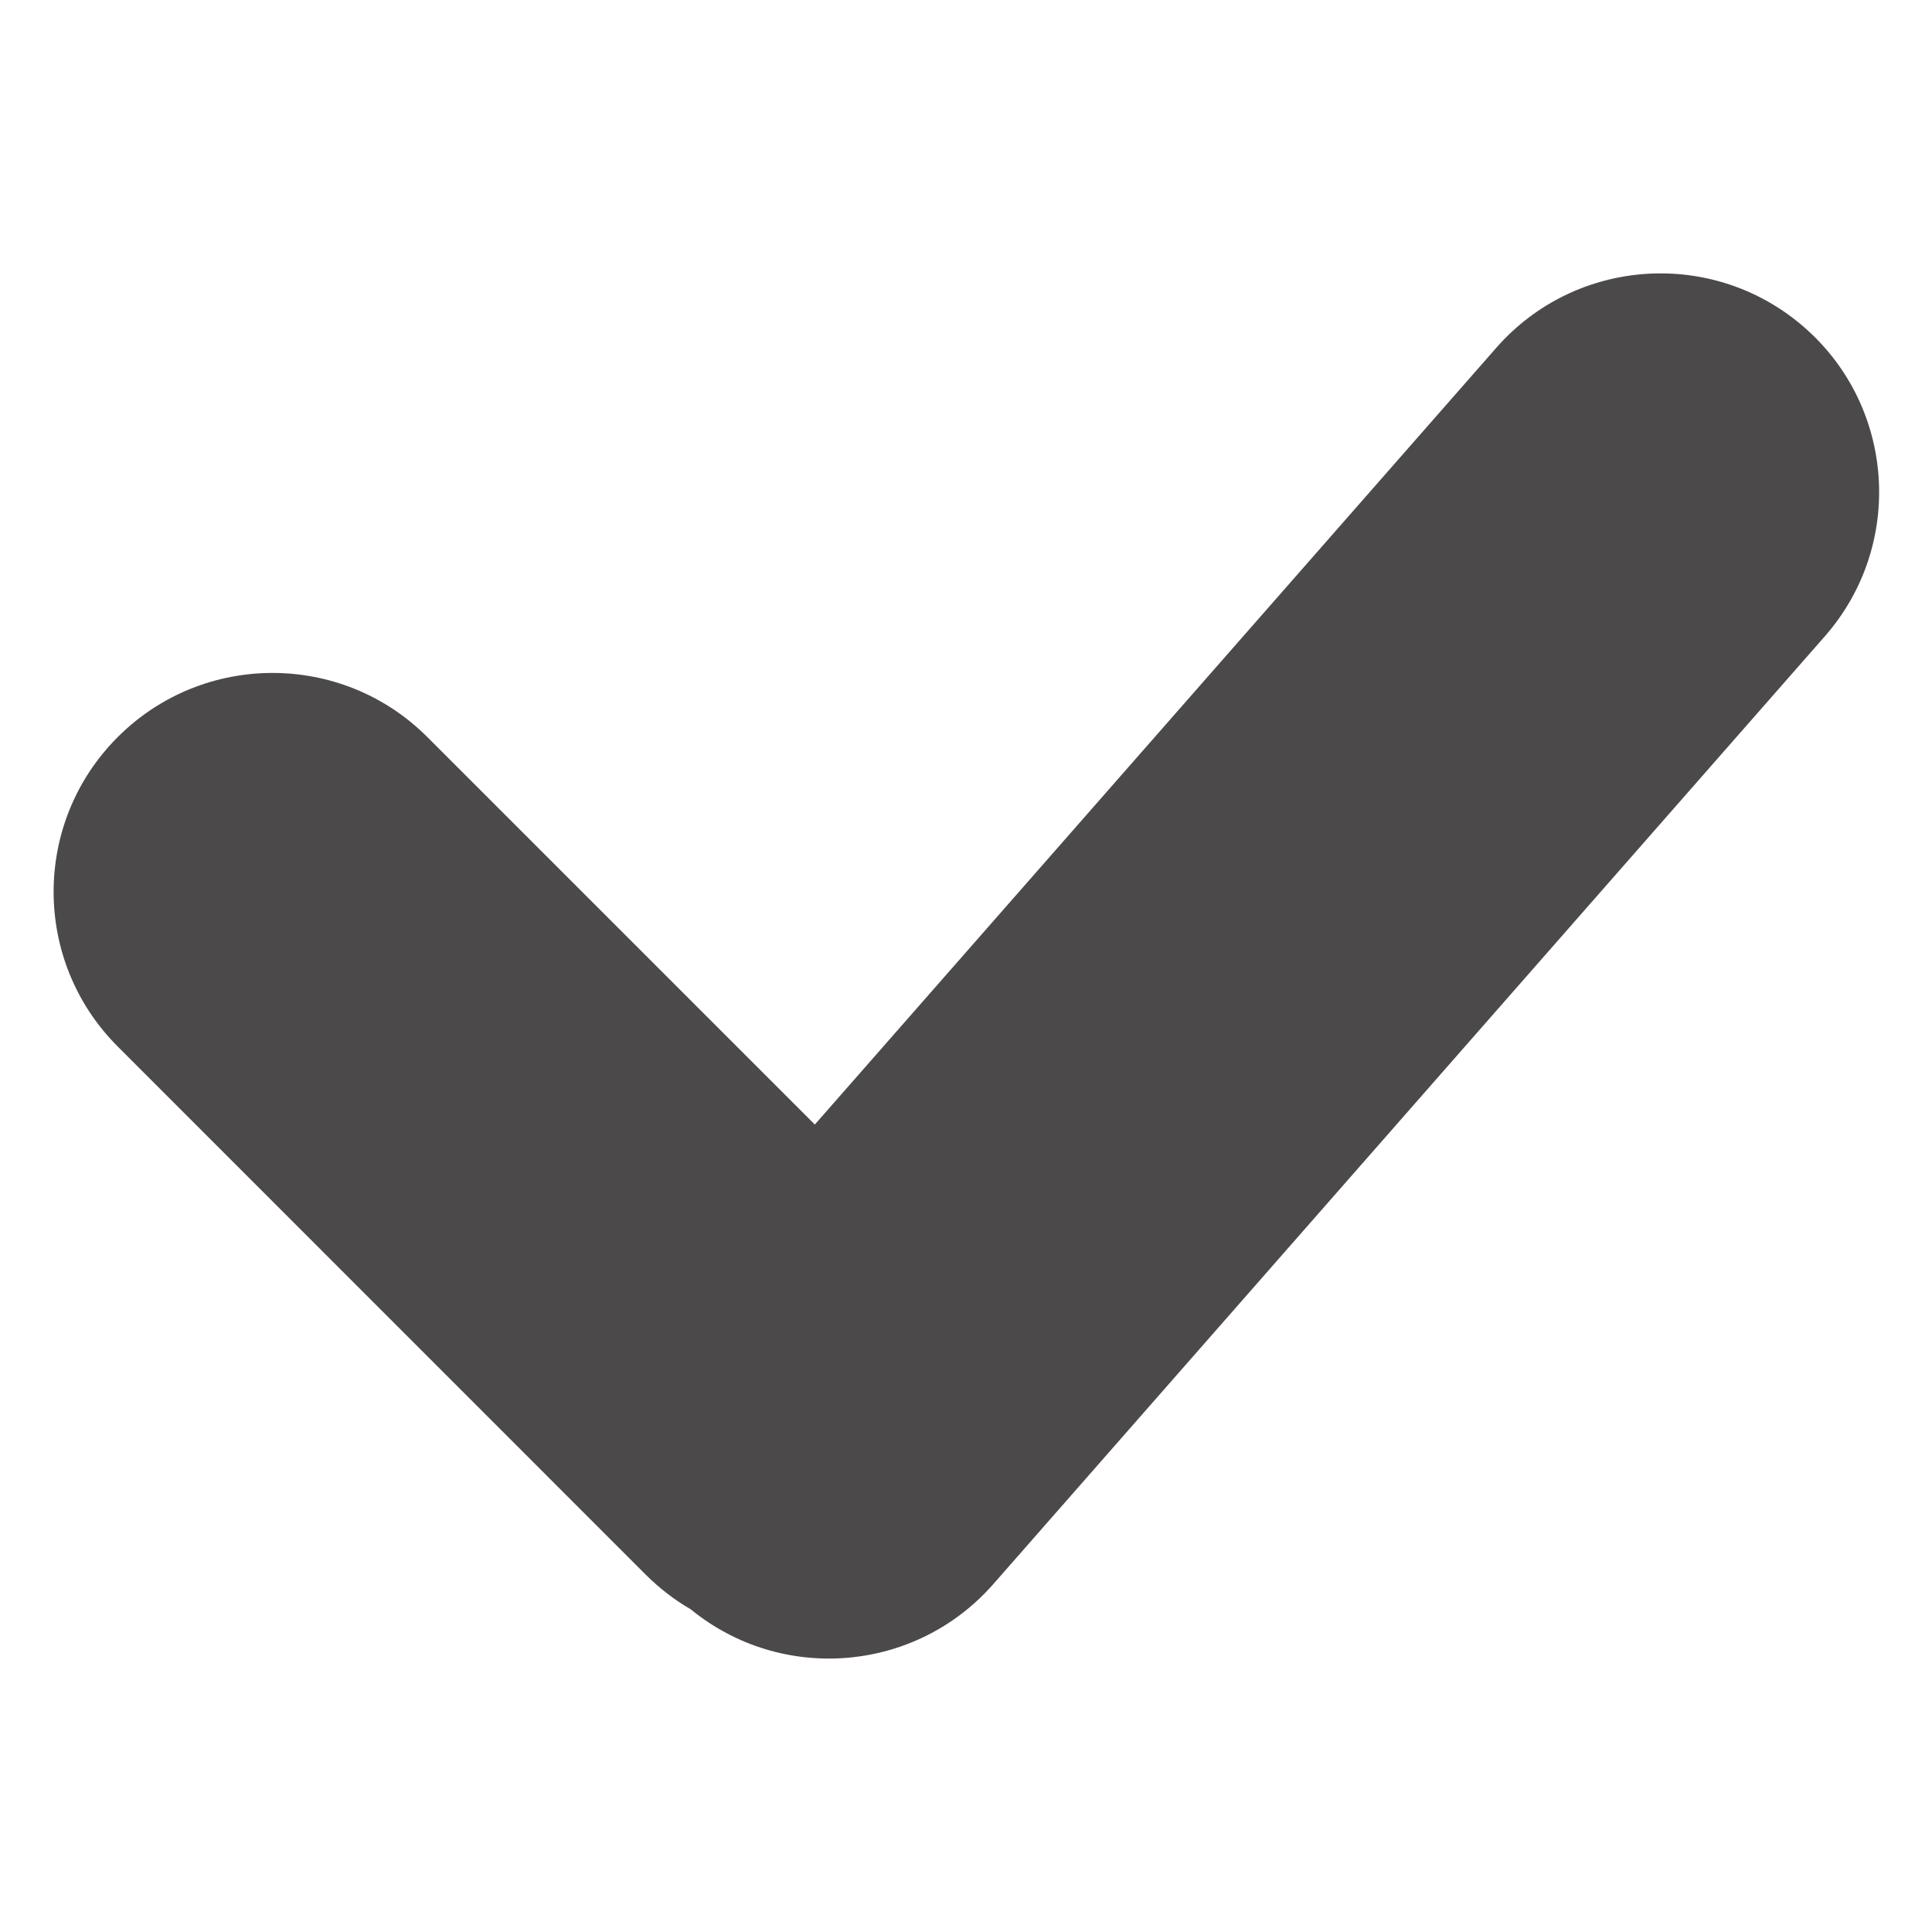
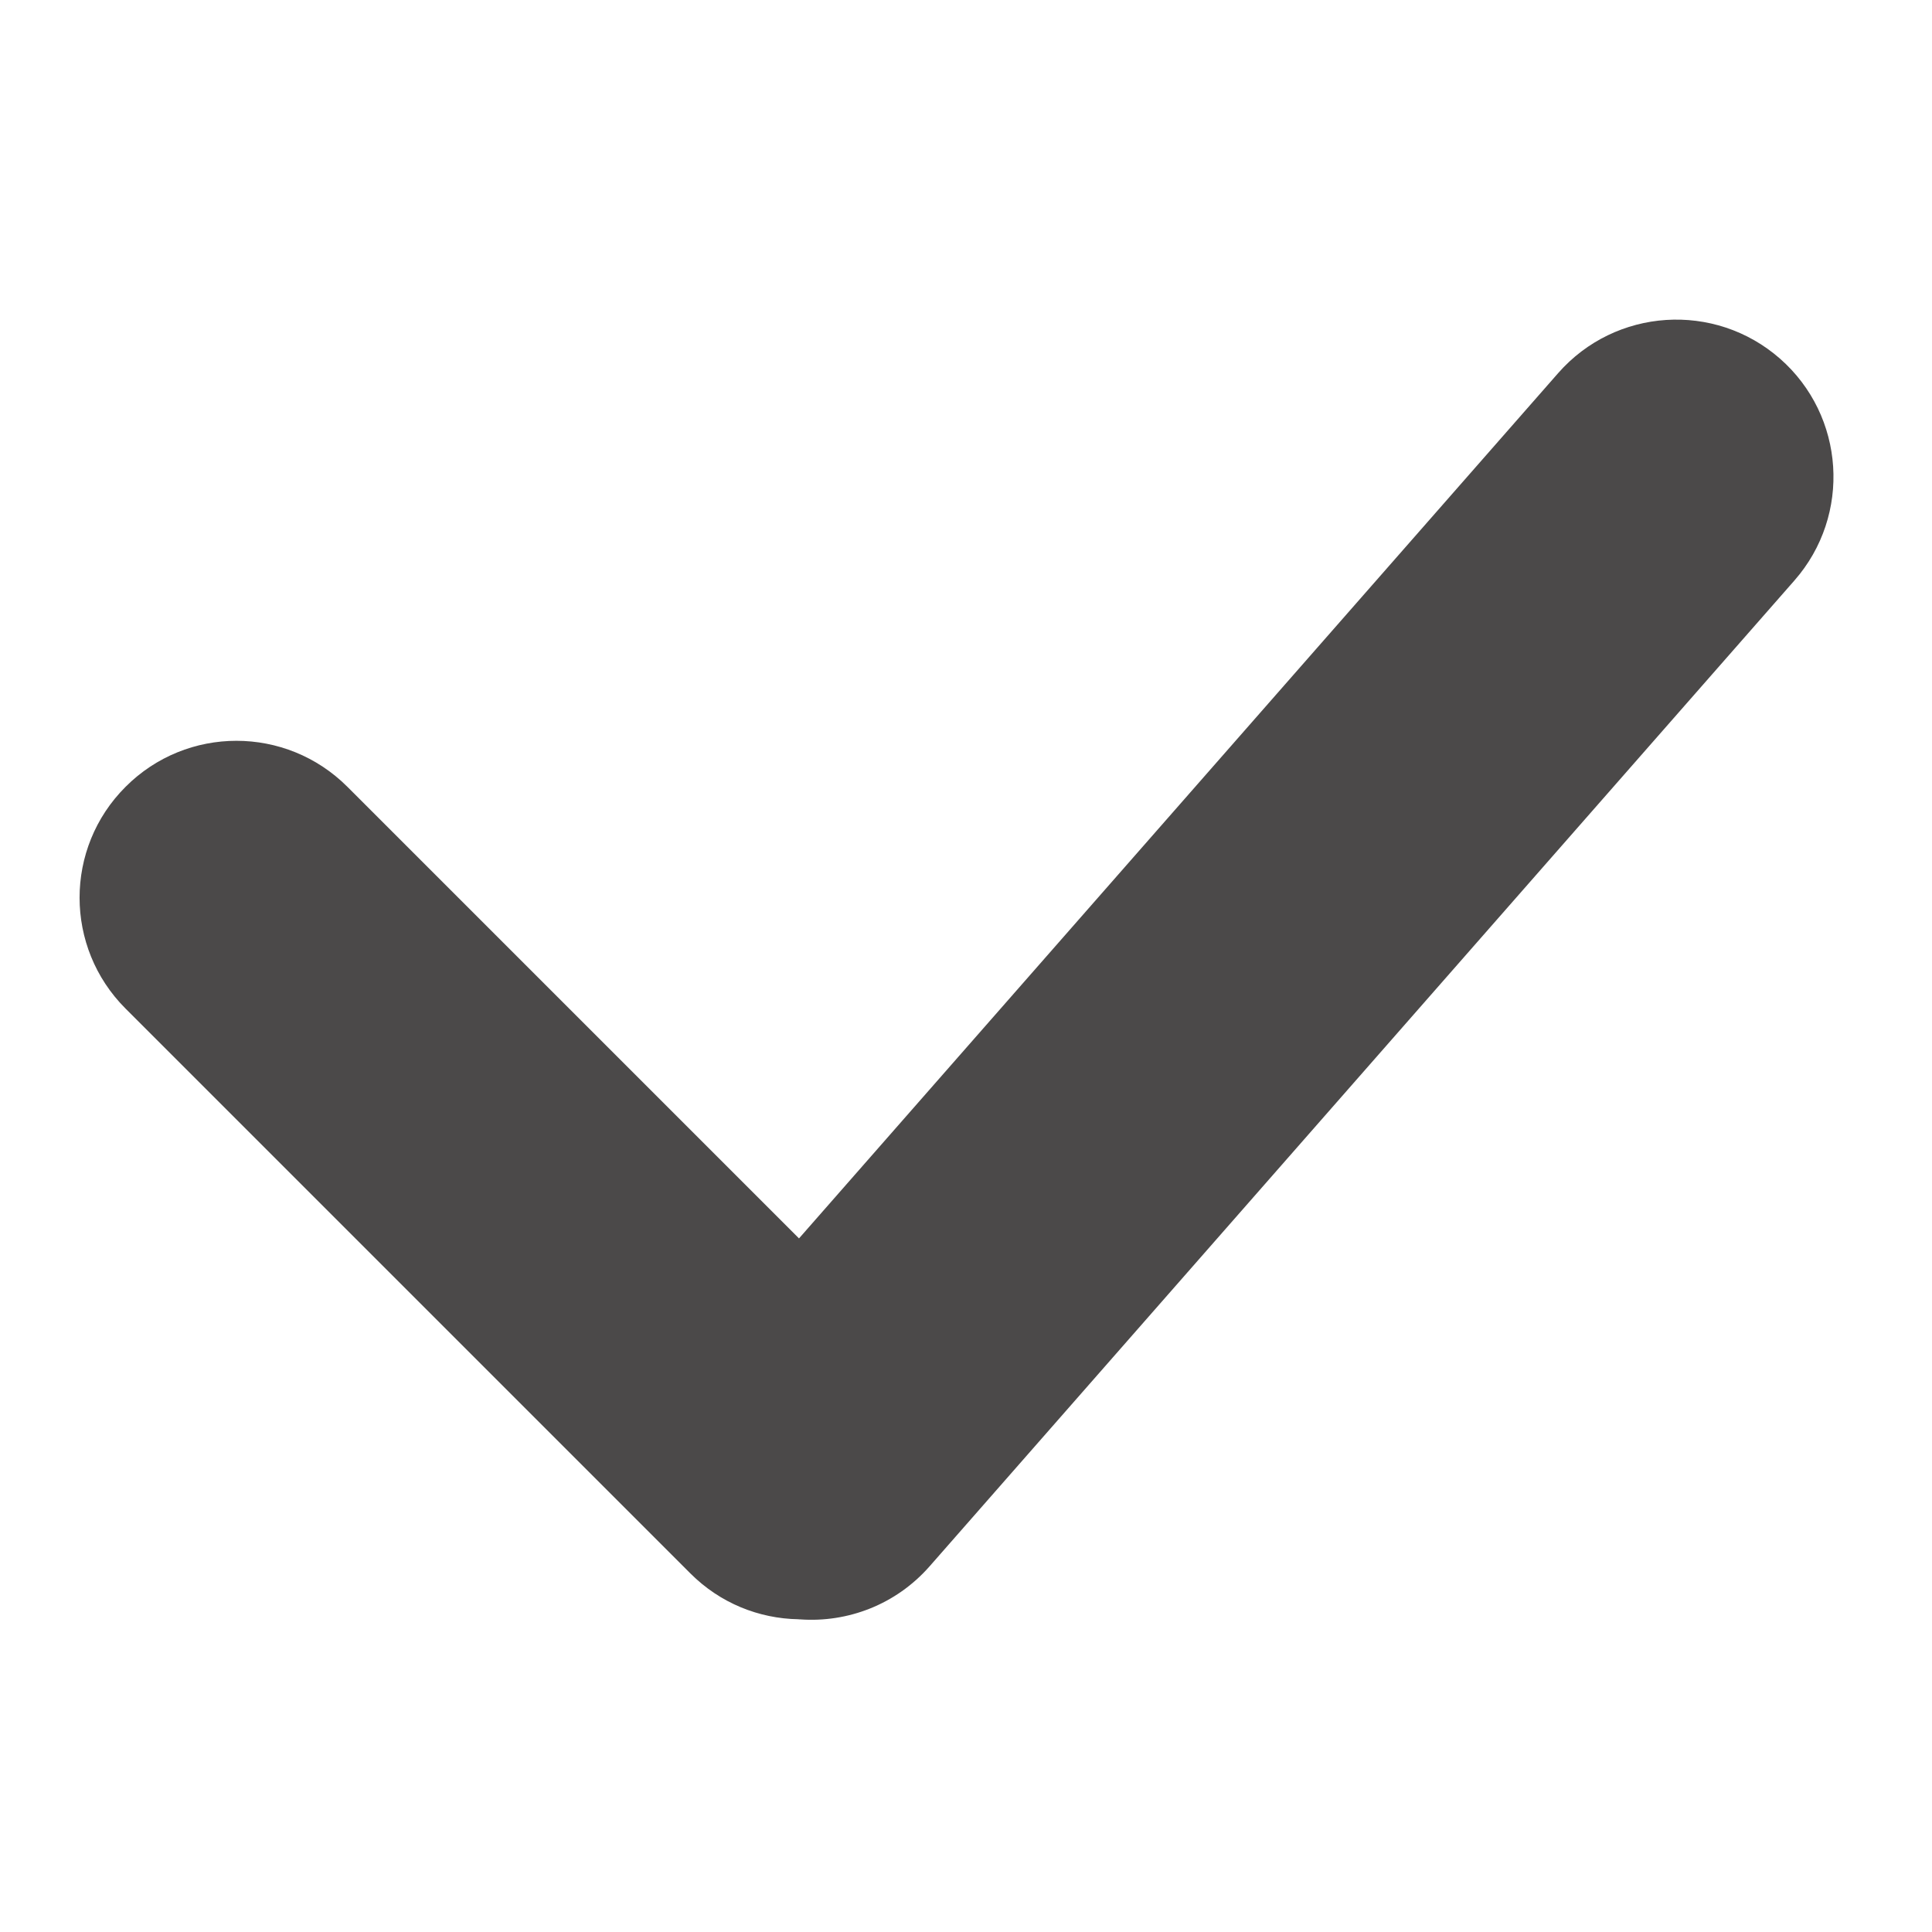
<svg xmlns="http://www.w3.org/2000/svg" width="16" height="16" viewBox="0 0 16 16" fill="none">
-   <path d="M14.946 2.714C15.697 3.373 15.772 4.517 15.113 5.269L8.226 13.119C7.581 13.854 6.472 13.942 5.721 13.328C5.588 13.251 5.464 13.156 5.35 13.043L0.975 8.667C0.267 7.959 0.267 6.812 0.975 6.104C1.683 5.396 2.831 5.396 3.539 6.104L6.748 9.313L12.391 2.881C13.05 2.129 14.194 2.054 14.946 2.714Z" fill="#4B4949" />
+   <path d="M6.627 13.411L6.619 13.411L6.611 13.41C6.286 13.404 5.965 13.278 5.717 13.03L1.04 8.353C0.532 7.845 0.532 7.023 1.04 6.516C1.547 6.008 2.369 6.008 2.877 6.516L6.617 10.256L12.904 3.09C13.378 2.55 14.2 2.496 14.741 2.97C15.281 3.444 15.335 4.266 14.861 4.807L7.699 12.971C7.42 13.289 7.02 13.439 6.627 13.411Z" fill="#4B4949" />
</svg>
